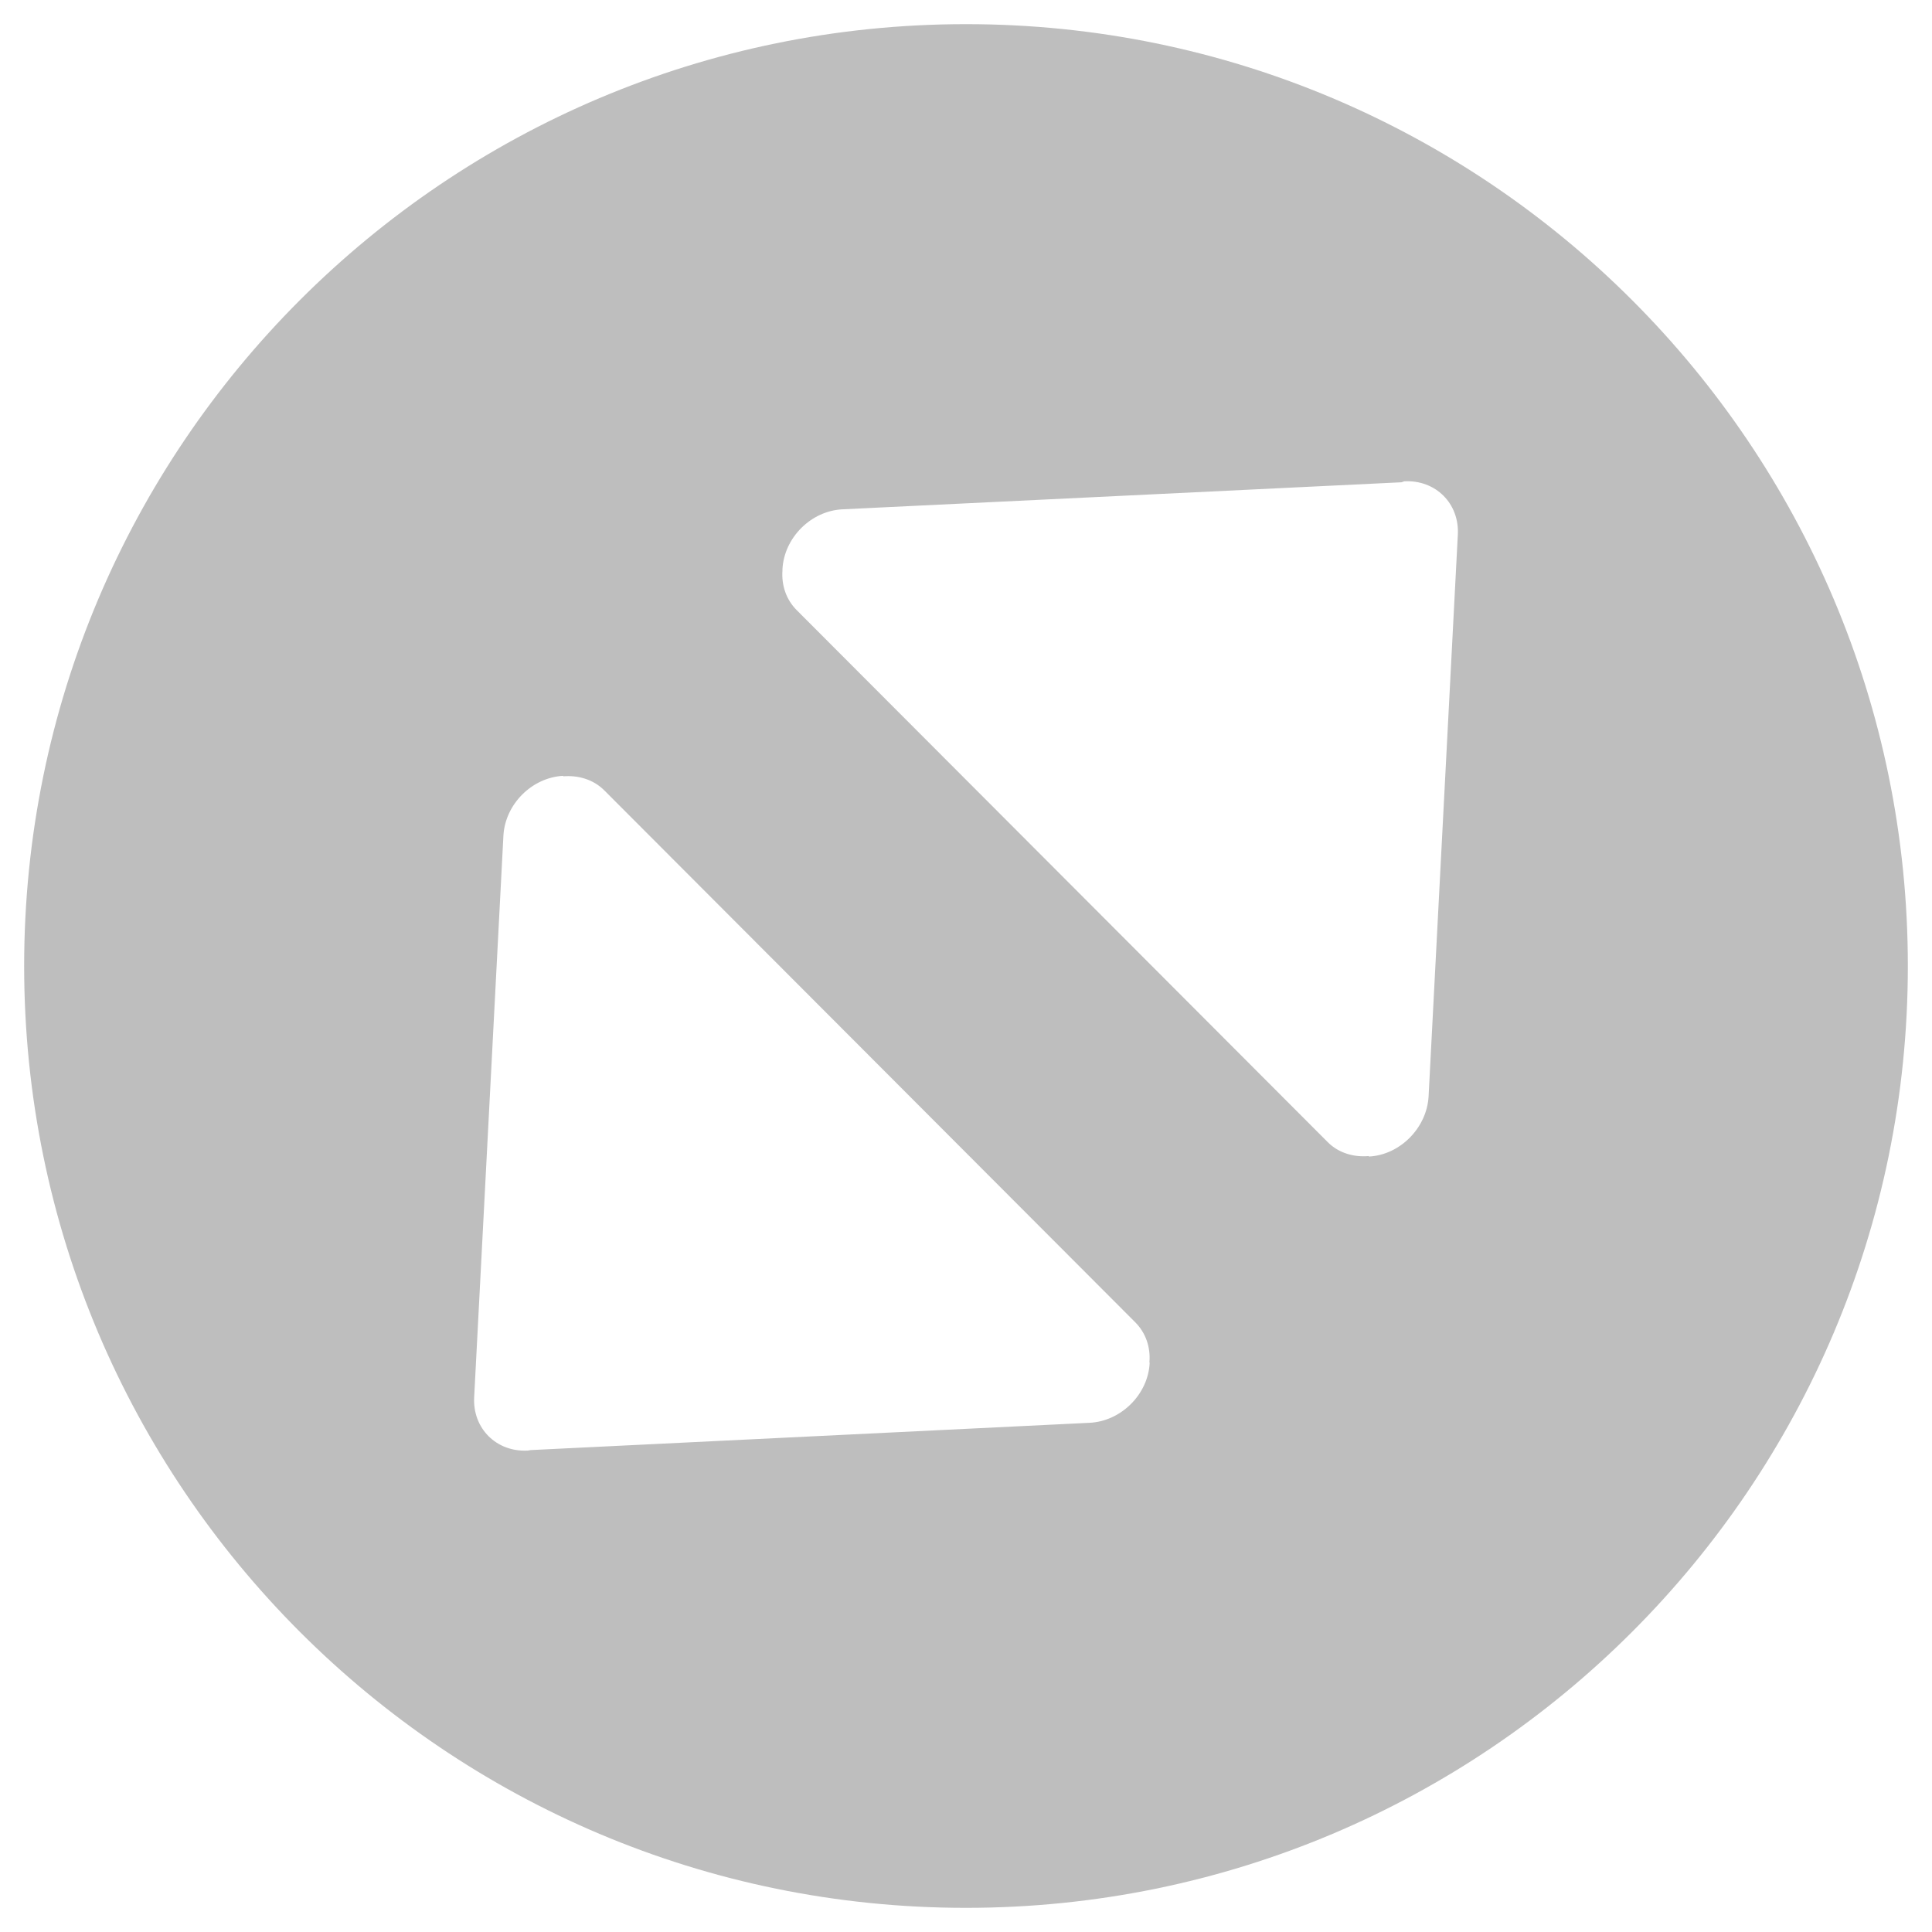
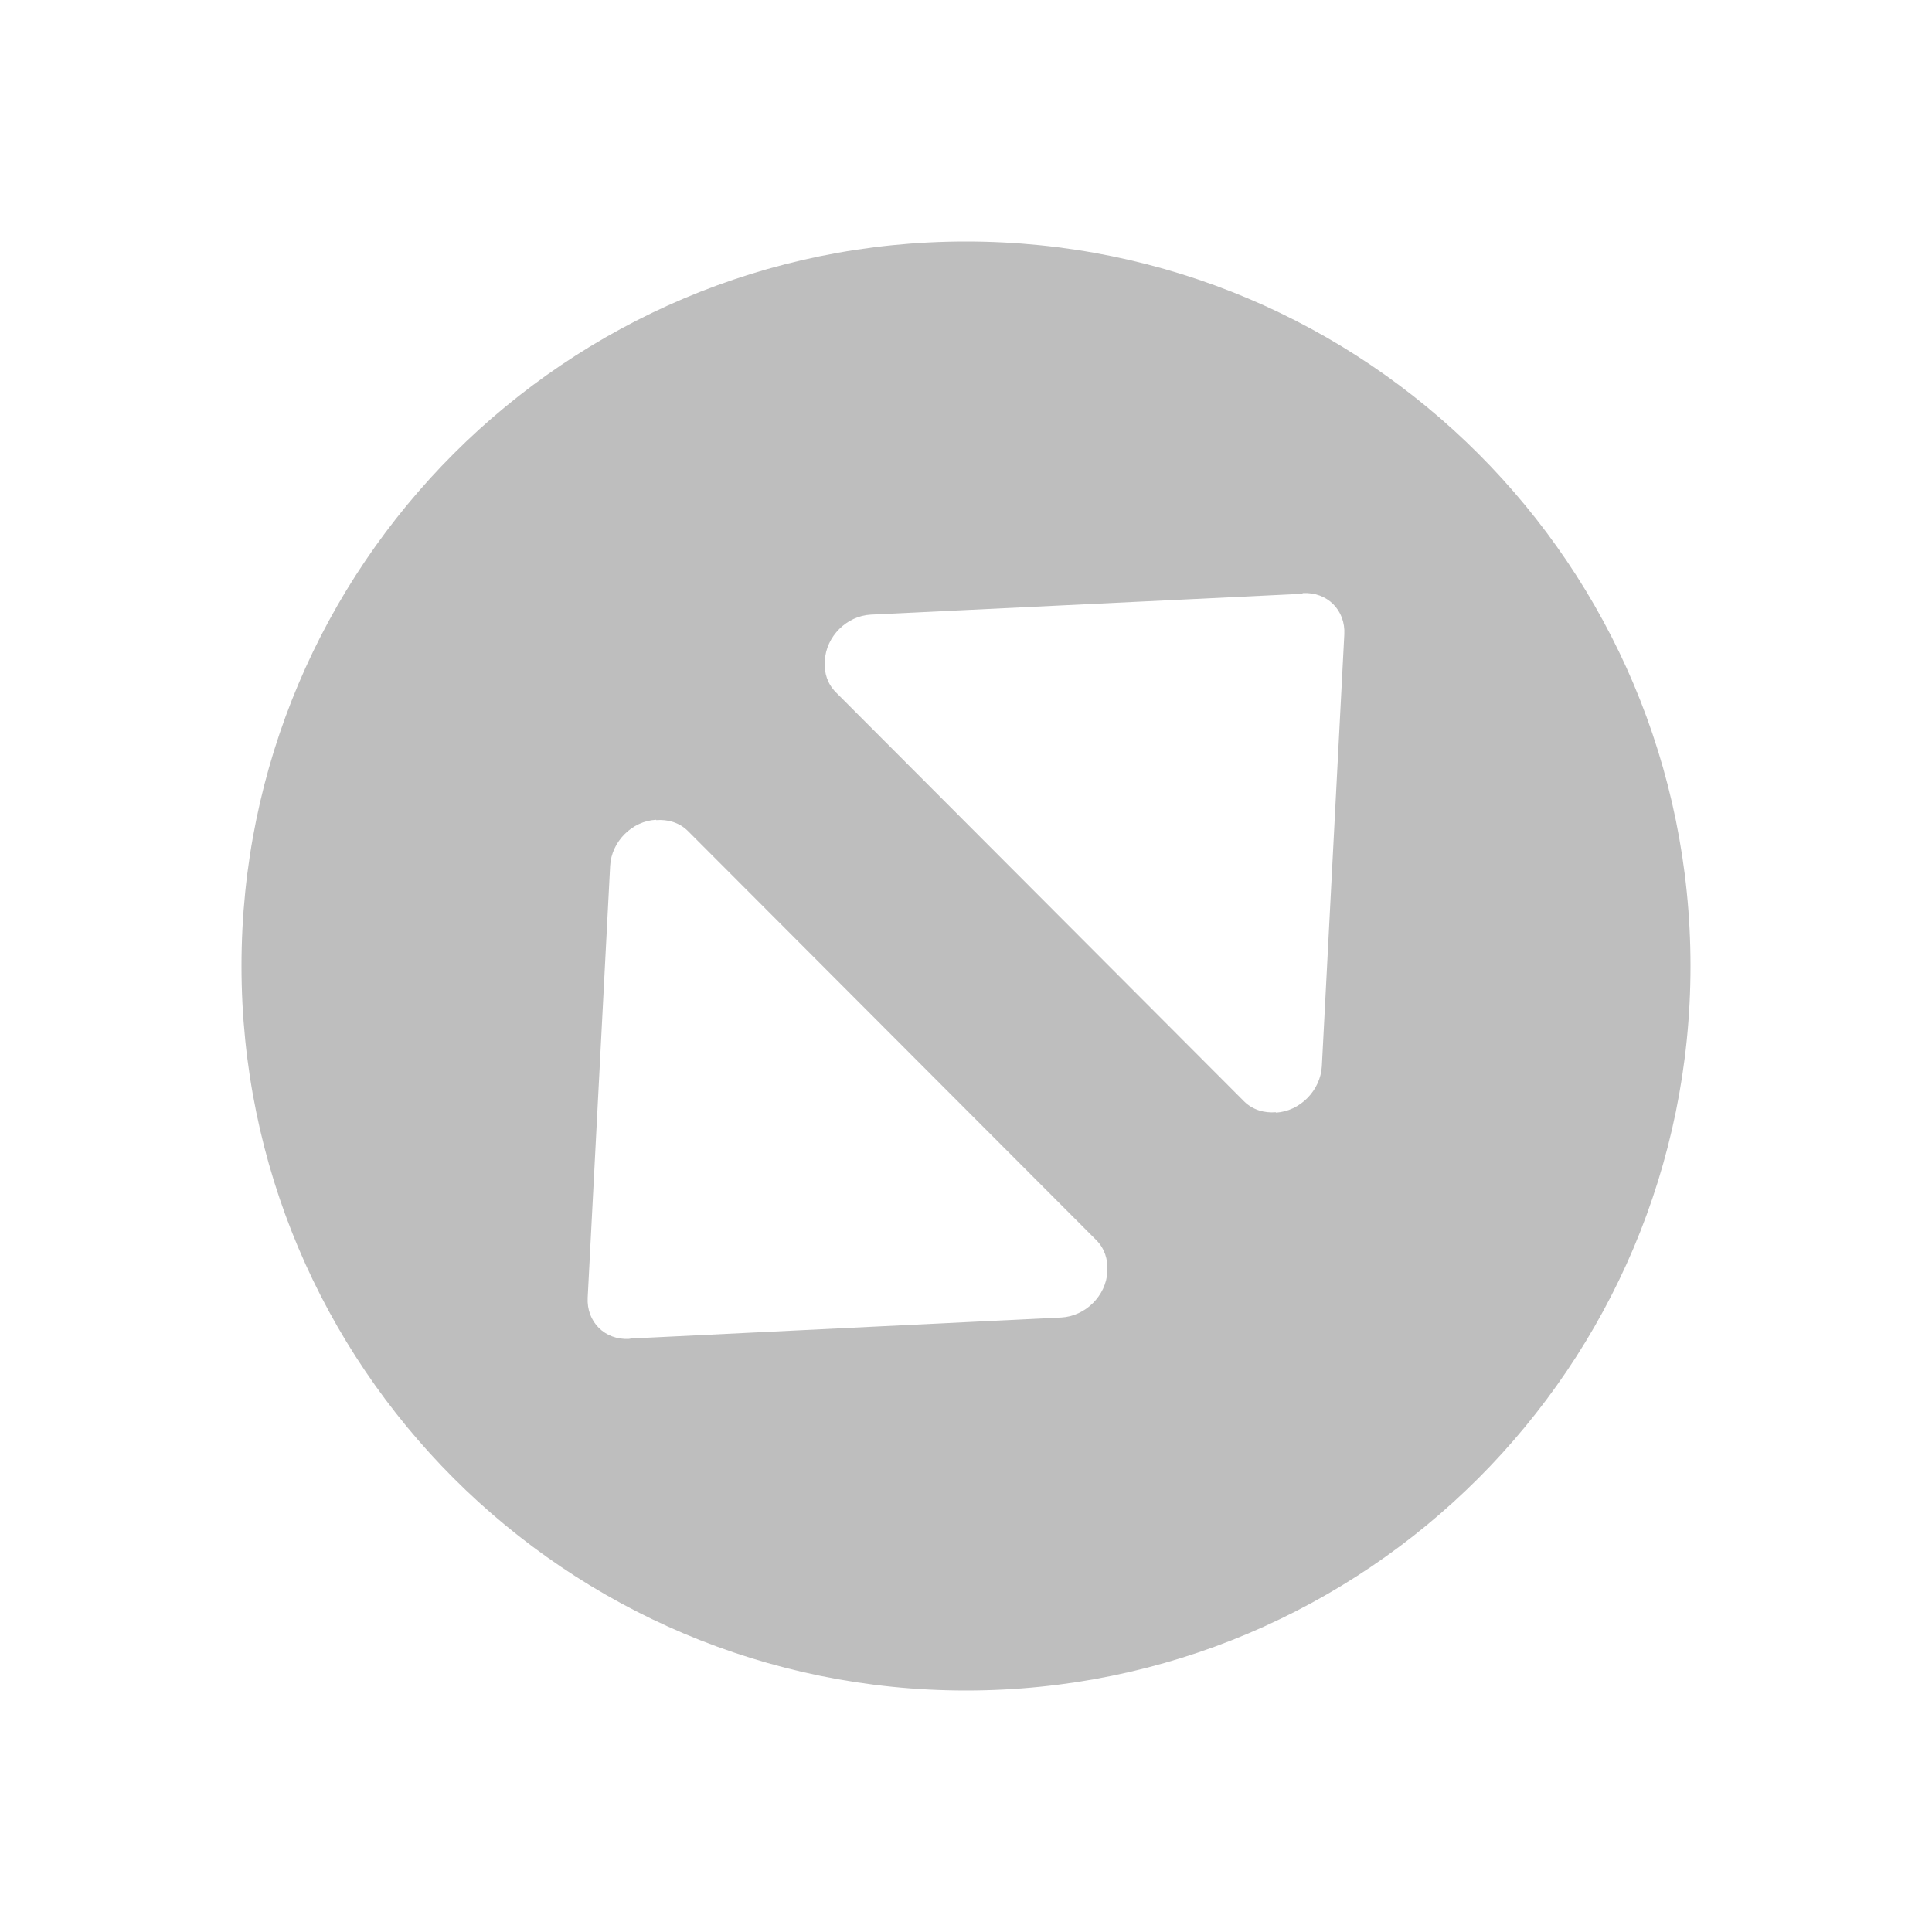
- <svg xmlns="http://www.w3.org/2000/svg" viewBox="0 0 16 16">
+ <svg xmlns="http://www.w3.org/2000/svg" viewBox="0 0 16 16" id="svg3487" version="1.1">
  <defs id="defs3051">
    <style type="text/css" id="current-color-scheme">
      .ColorScheme-Text {
        color:#bebebe;
      }
      </style>
  </defs>
-   <path style="fill:currentColor;fill-opacity:1;stroke:none" class="ColorScheme-Text" d="M 8,0.2 A 7.8,7.8 0 0 0 0.2,8 7.8,7.8 0 0 0 8,15.8 7.8,7.8 0 0 0 15.8,8 7.8,7.8 0 0 0 8,0.2 Z m 3.629,3.786 c 0.26,-0.014 0.459,0.184 0.444,0.444 L 11.831,9.079 C 11.817,9.339 11.596,9.565 11.336,9.578 l 0,-0.004 C 11.211,9.585 11.086,9.549 10.996,9.459 L 6.598,5.053 C 6.51,4.965 6.471,4.846 6.48,4.723 l 0,-0.01 C 6.494,4.453 6.716,4.231 6.976,4.218 L 11.607,3.994 l 0.022,-0.008 z m -6.965,2.439 0,0.004 C 4.789,6.419 4.914,6.455 5.004,6.545 l 4.397,4.405 c 0.088,0.088 0.128,0.207 0.118,0.33 l 0.002,0.008 c -0.013,0.26 -0.237,0.482 -0.497,0.495 l -4.629,0.226 -0.024,0.004 c -0.26,0.014 -0.459,-0.184 -0.444,-0.444 L 4.169,6.921 C 4.183,6.661 4.404,6.439 4.664,6.425 Z" />
+   <path style="color:#bebebe;fill:currentColor;fill-opacity:1;stroke:none" class="ColorScheme-Text" d="M 8,2 A 6,6 0 0 0 2,8 6,6 0 0 0 8,14 6,6 0 0 0 14,8 6,6 0 0 0 8,2 Z m 2.791,2.912 c 0.2,-0.011 0.353,0.141 0.342,0.342 l -0.186,3.576 c -0.011,0.2 -0.181,0.374 -0.381,0.384 l 0,-0.003 c -0.096,0.008 -0.192,-0.02 -0.262,-0.089 L 6.922,5.733 C 6.854,5.665 6.824,5.574 6.831,5.479 l 0,-0.008 c 0.01,-0.2 0.181,-0.371 0.381,-0.381 l 3.563,-0.172 0.017,-0.006 z m -5.357,1.877 0,0.003 c 0.096,-0.008 0.192,0.02 0.262,0.089 l 3.383,3.389 c 0.068,0.068 0.098,0.16 0.091,0.254 l 0.001,0.006 c -0.01,0.2 -0.182,0.371 -0.383,0.381 l -3.561,0.174 -0.018,0.003 C 5.008,11.099 4.856,10.946 4.867,10.746 L 5.053,7.17 c 0.011,-0.2 0.181,-0.371 0.381,-0.381 z" id="path3491" />
</svg>
